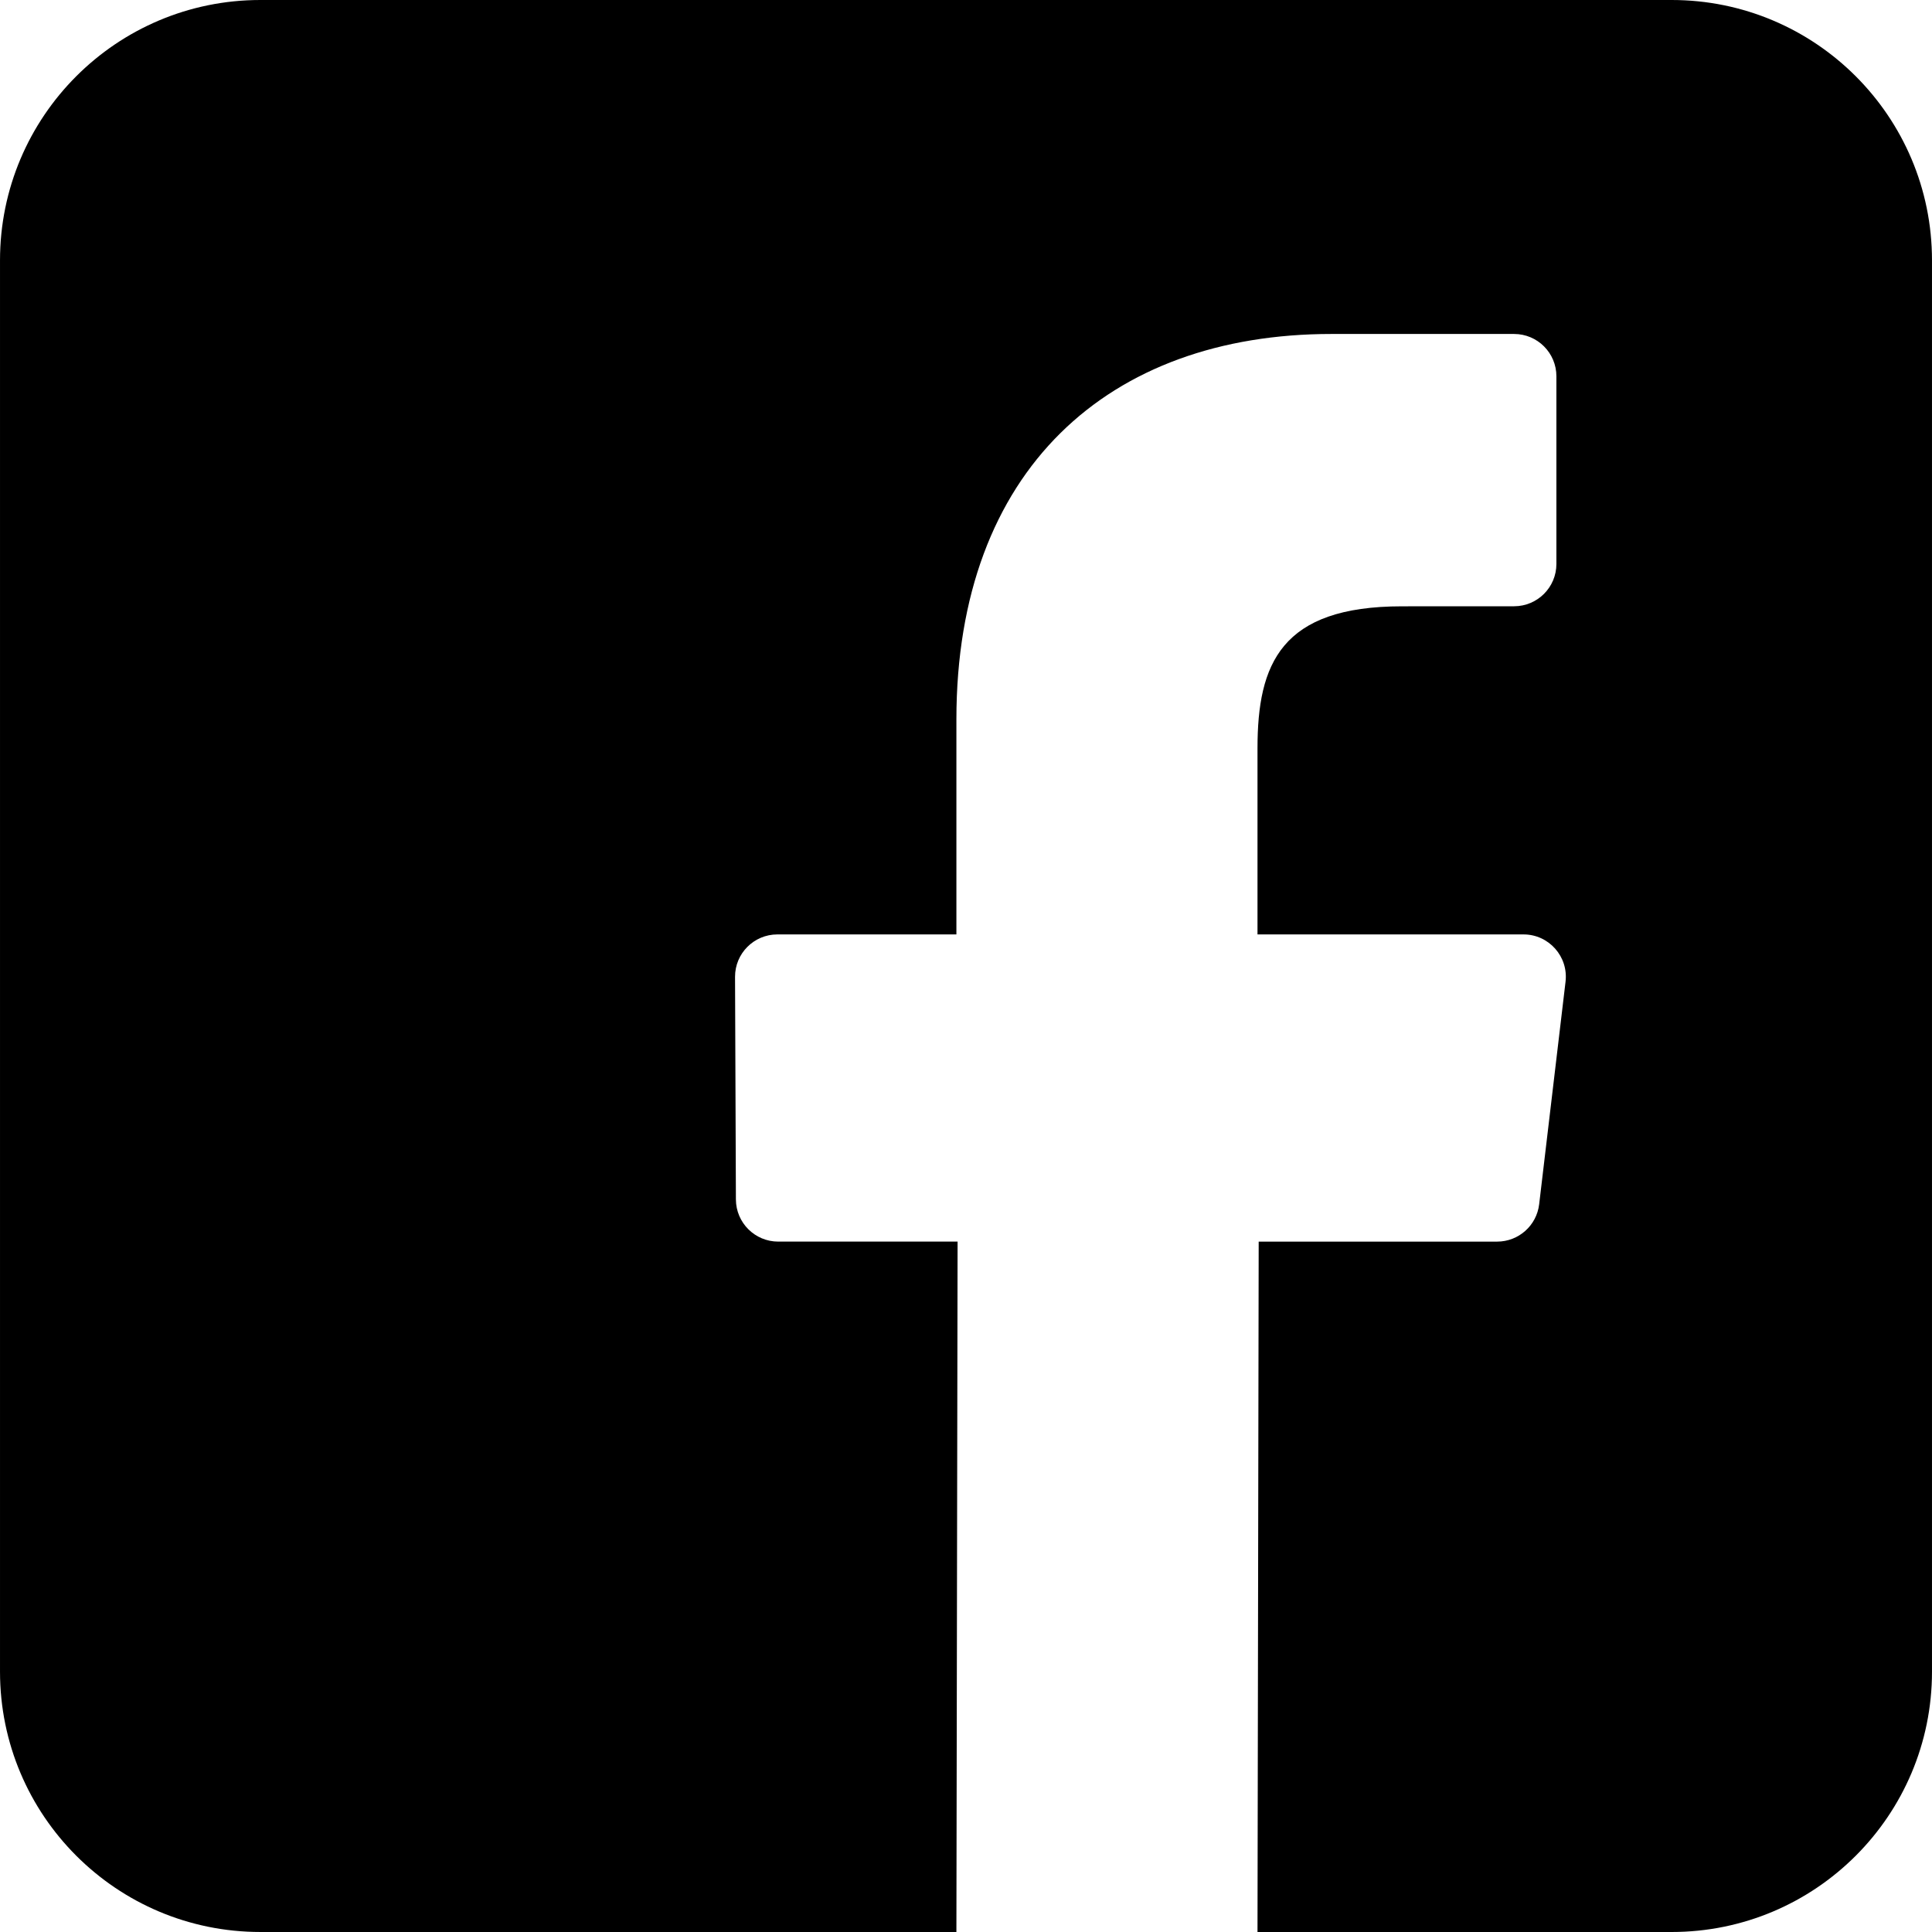
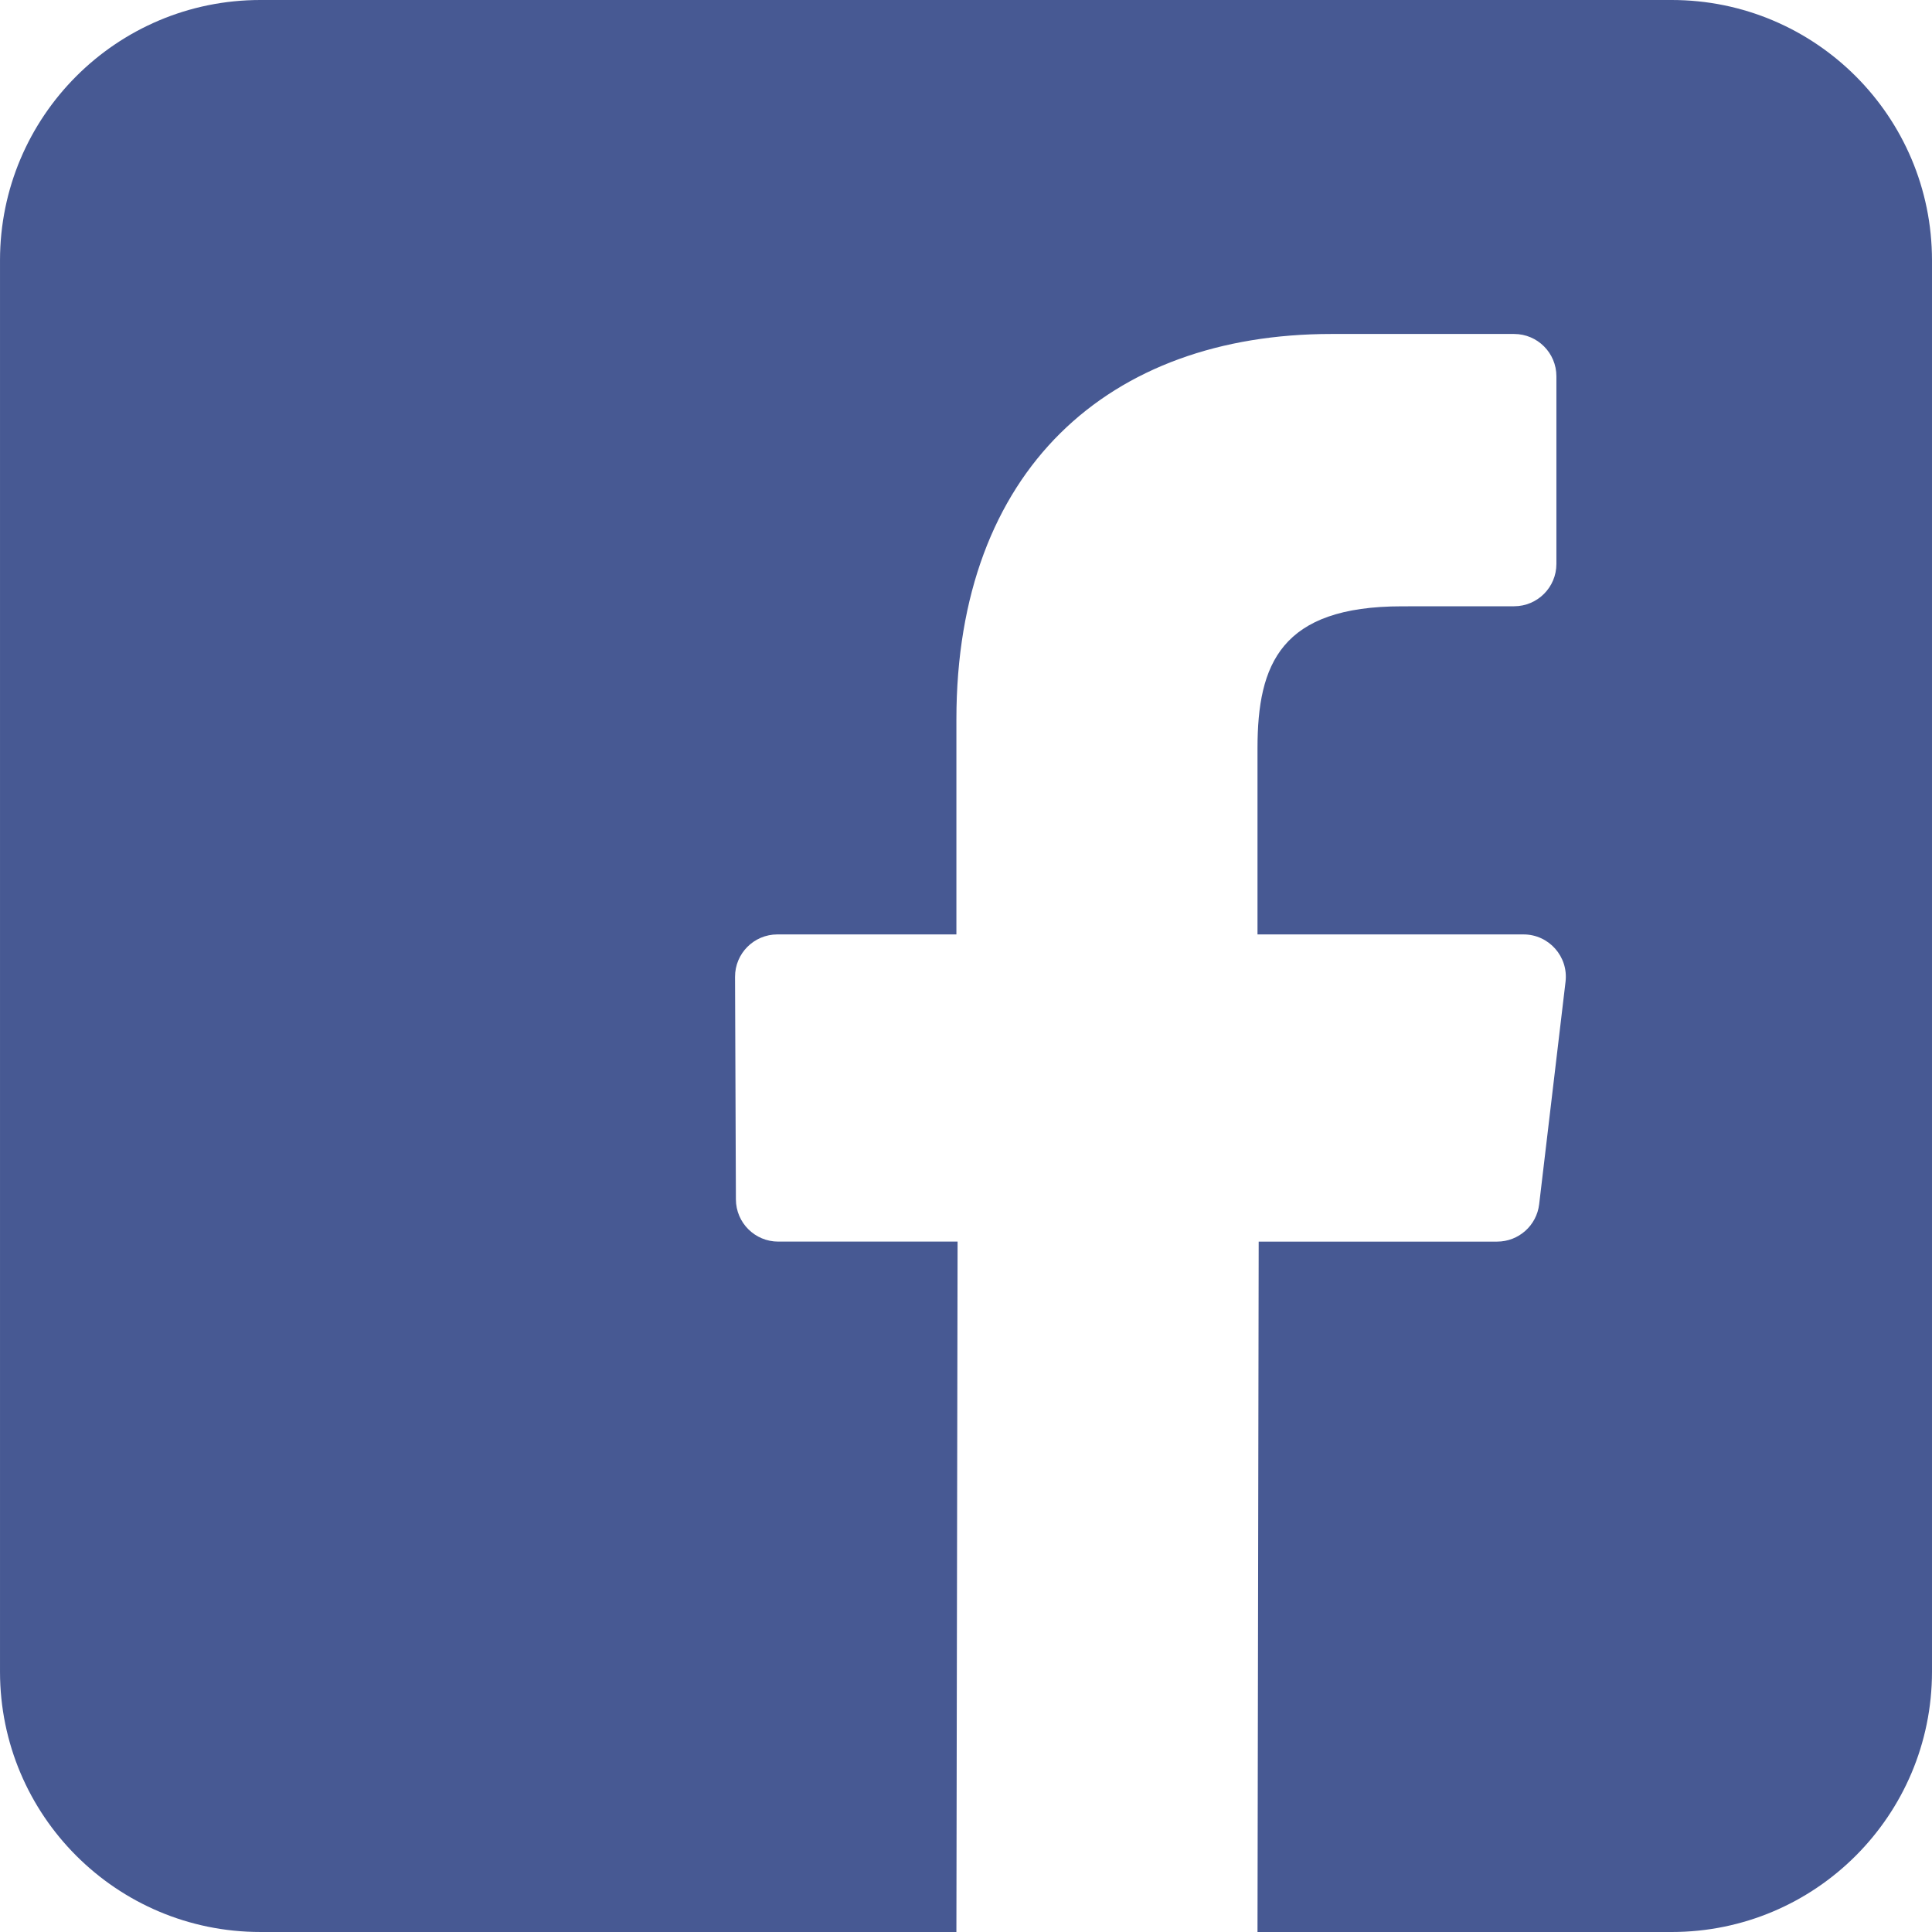
<svg xmlns="http://www.w3.org/2000/svg" version="1.1" id="Layer_1" x="0px" y="0px" viewBox="0 0 408.788 408.788" style="enable-background:new 0 0 408.788 408.788;" xml:space="preserve">
-   <path style="fill:#000;" d="M353.701,0H55.087C24.665,0,0.002,24.662,0.002,55.085v298.616c0,30.423,24.662,55.085,55.085,55.085  h147.275l0.251-146.078h-37.951c-4.932,0-8.935-3.988-8.954-8.92l-0.182-47.087c-0.019-4.959,3.996-8.989,8.955-8.989h37.882  v-45.498c0-52.8,32.247-81.55,79.348-81.55h38.65c4.945,0,8.955,4.009,8.955,8.955v39.704c0,4.944-4.007,8.952-8.95,8.955  l-23.719,0.011c-25.615,0-30.575,12.172-30.575,30.035v39.389h56.285c5.363,0,9.524,4.683,8.892,10.009l-5.581,47.087  c-0.534,4.506-4.355,7.901-8.892,7.901h-50.453l-0.251,146.078h87.631c30.422,0,55.084-24.662,55.084-55.084V55.085  C408.786,24.662,384.124,0,353.701,0z" />
+   <path style="fill:#475993;" d="M353.701,0H55.087C24.665,0,0.002,24.662,0.002,55.085v298.616c0,30.423,24.662,55.085,55.085,55.085  h147.275l0.251-146.078h-37.951c-4.932,0-8.935-3.988-8.954-8.92l-0.182-47.087c-0.019-4.959,3.996-8.989,8.955-8.989h37.882  v-45.498c0-52.8,32.247-81.55,79.348-81.55h38.65c4.945,0,8.955,4.009,8.955,8.955v39.704c0,4.944-4.007,8.952-8.95,8.955  l-23.719,0.011c-25.615,0-30.575,12.172-30.575,30.035v39.389h56.285c5.363,0,9.524,4.683,8.892,10.009l-5.581,47.087  c-0.534,4.506-4.355,7.901-8.892,7.901h-50.453l-0.251,146.078h87.631c30.422,0,55.084-24.662,55.084-55.084V55.085  C408.786,24.662,384.124,0,353.701,0z" />
  <g>
</g>
  <g>
</g>
  <g>
</g>
  <g>
</g>
  <g>
</g>
  <g>
</g>
  <g>
</g>
  <g>
</g>
  <g>
</g>
  <g>
</g>
  <g>
</g>
  <g>
</g>
  <g>
</g>
  <g>
</g>
  <g>
</g>
</svg>
